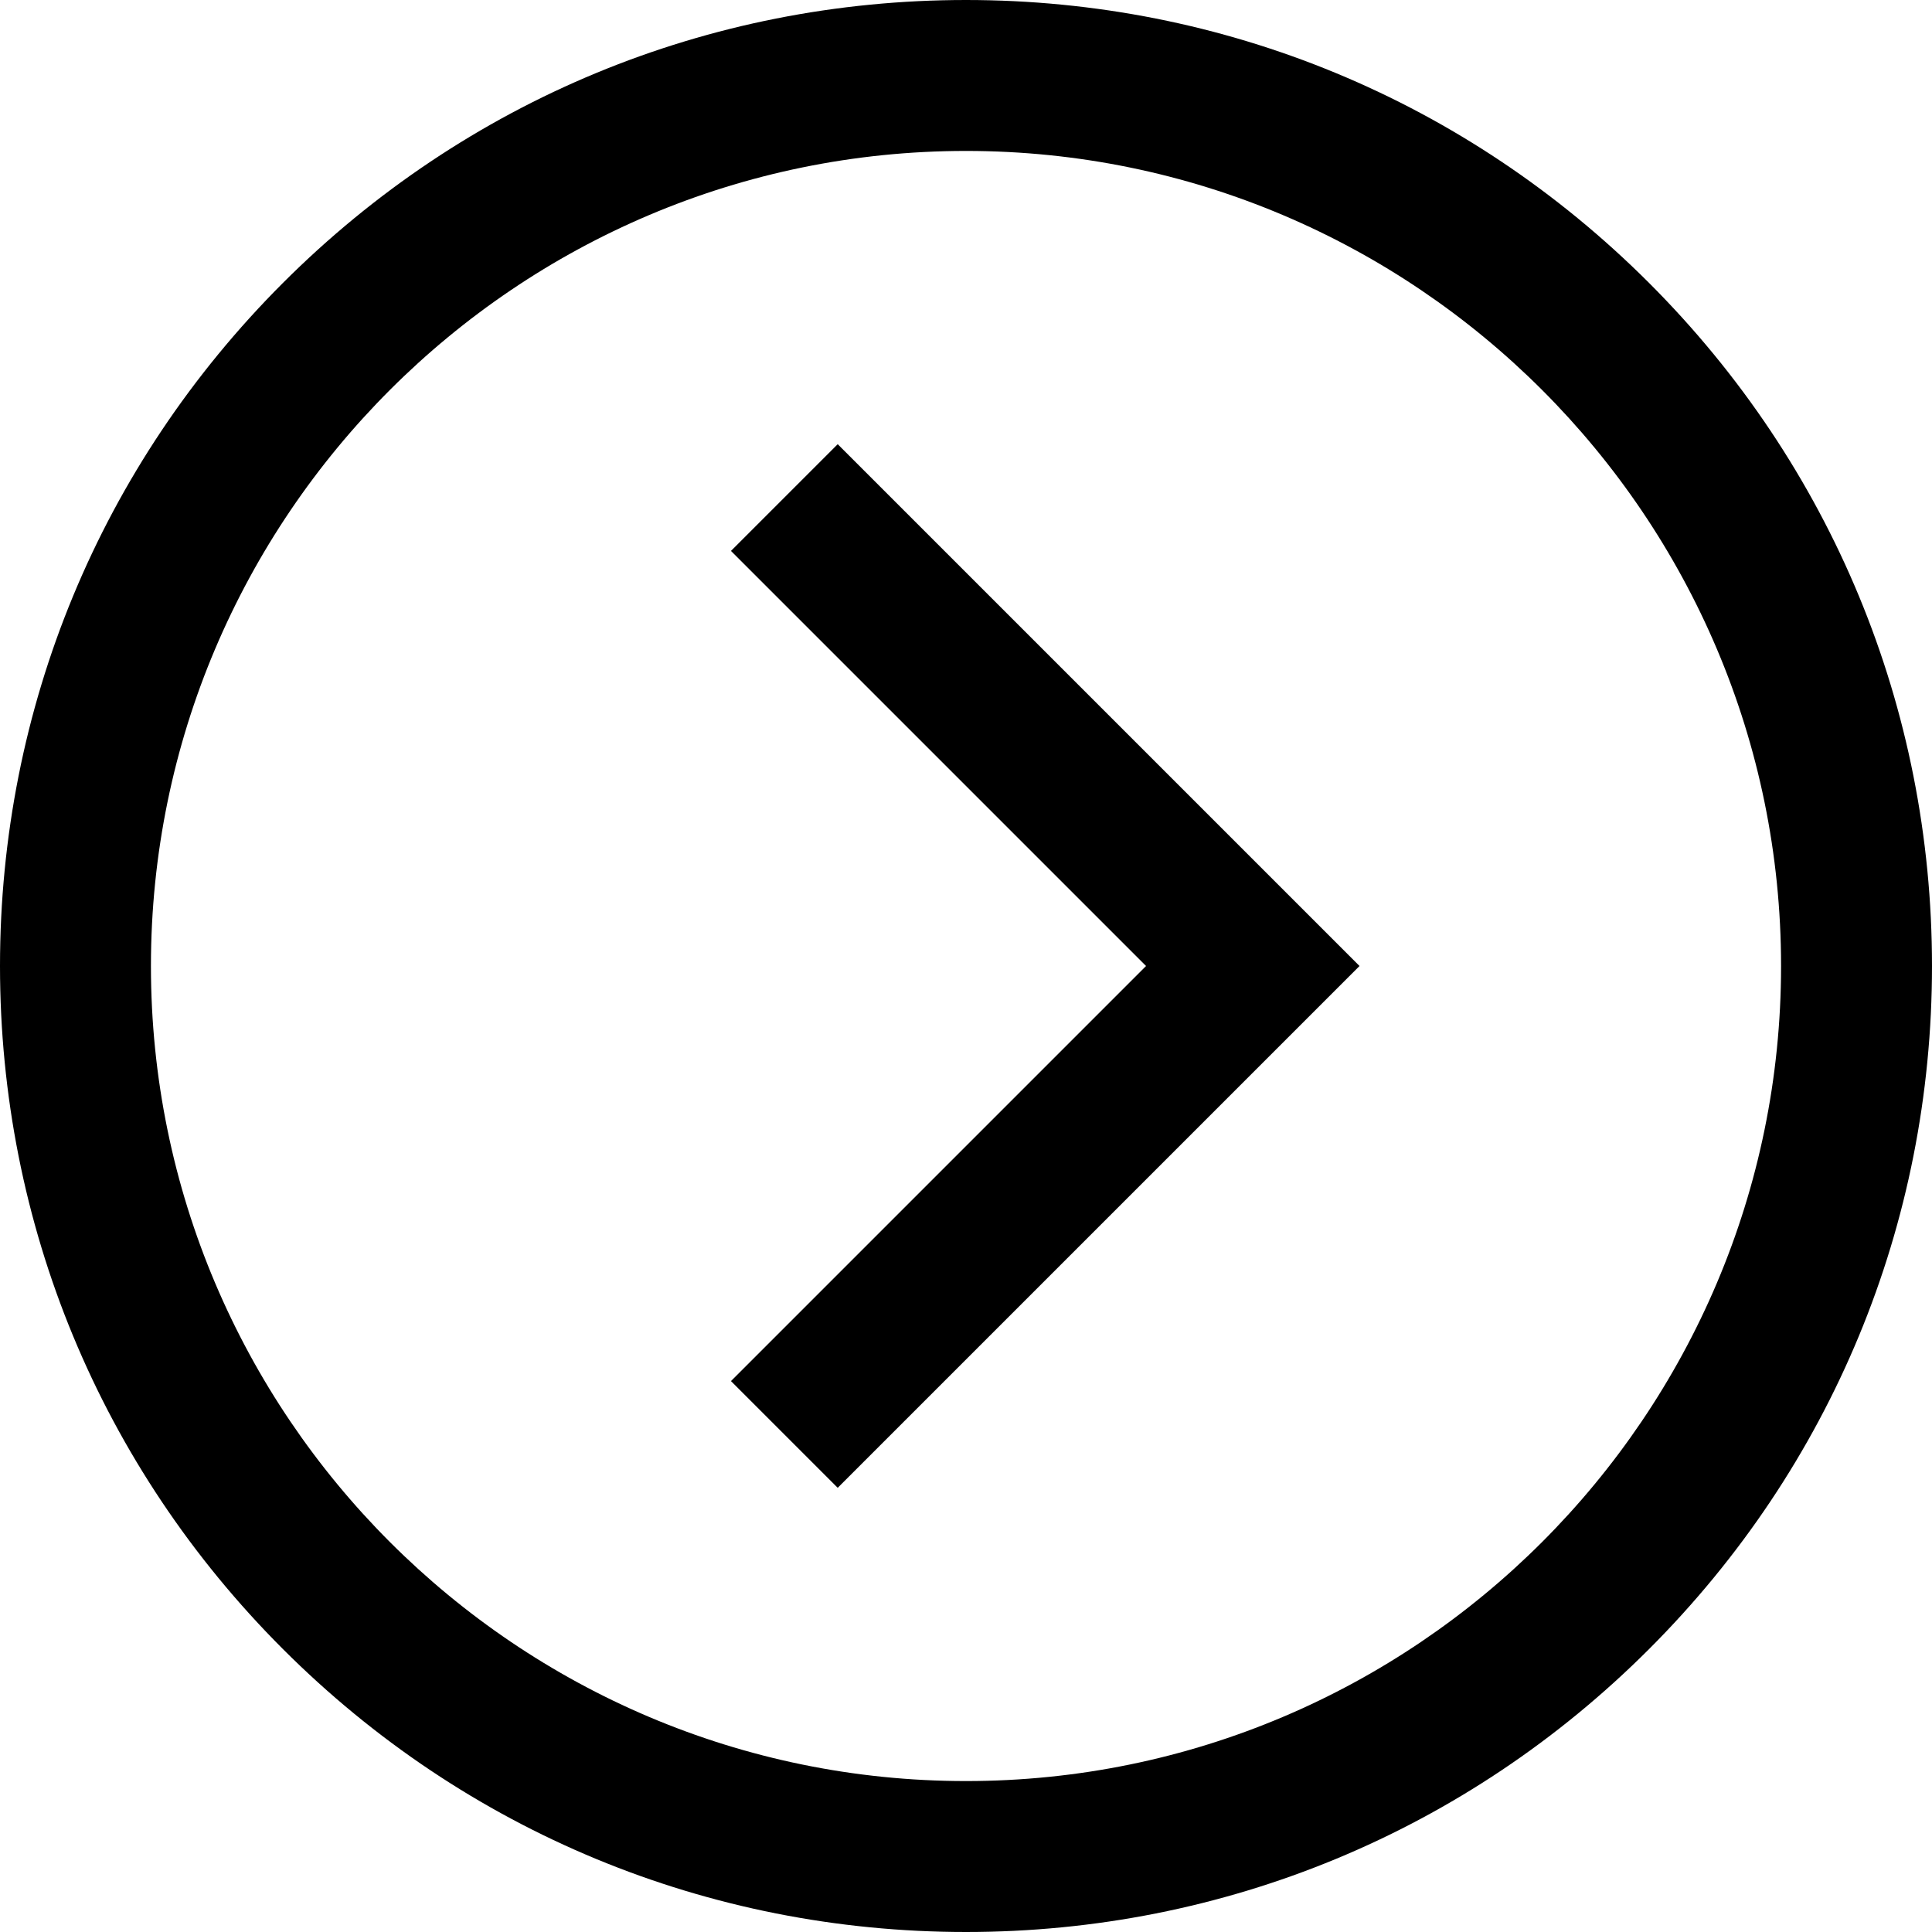
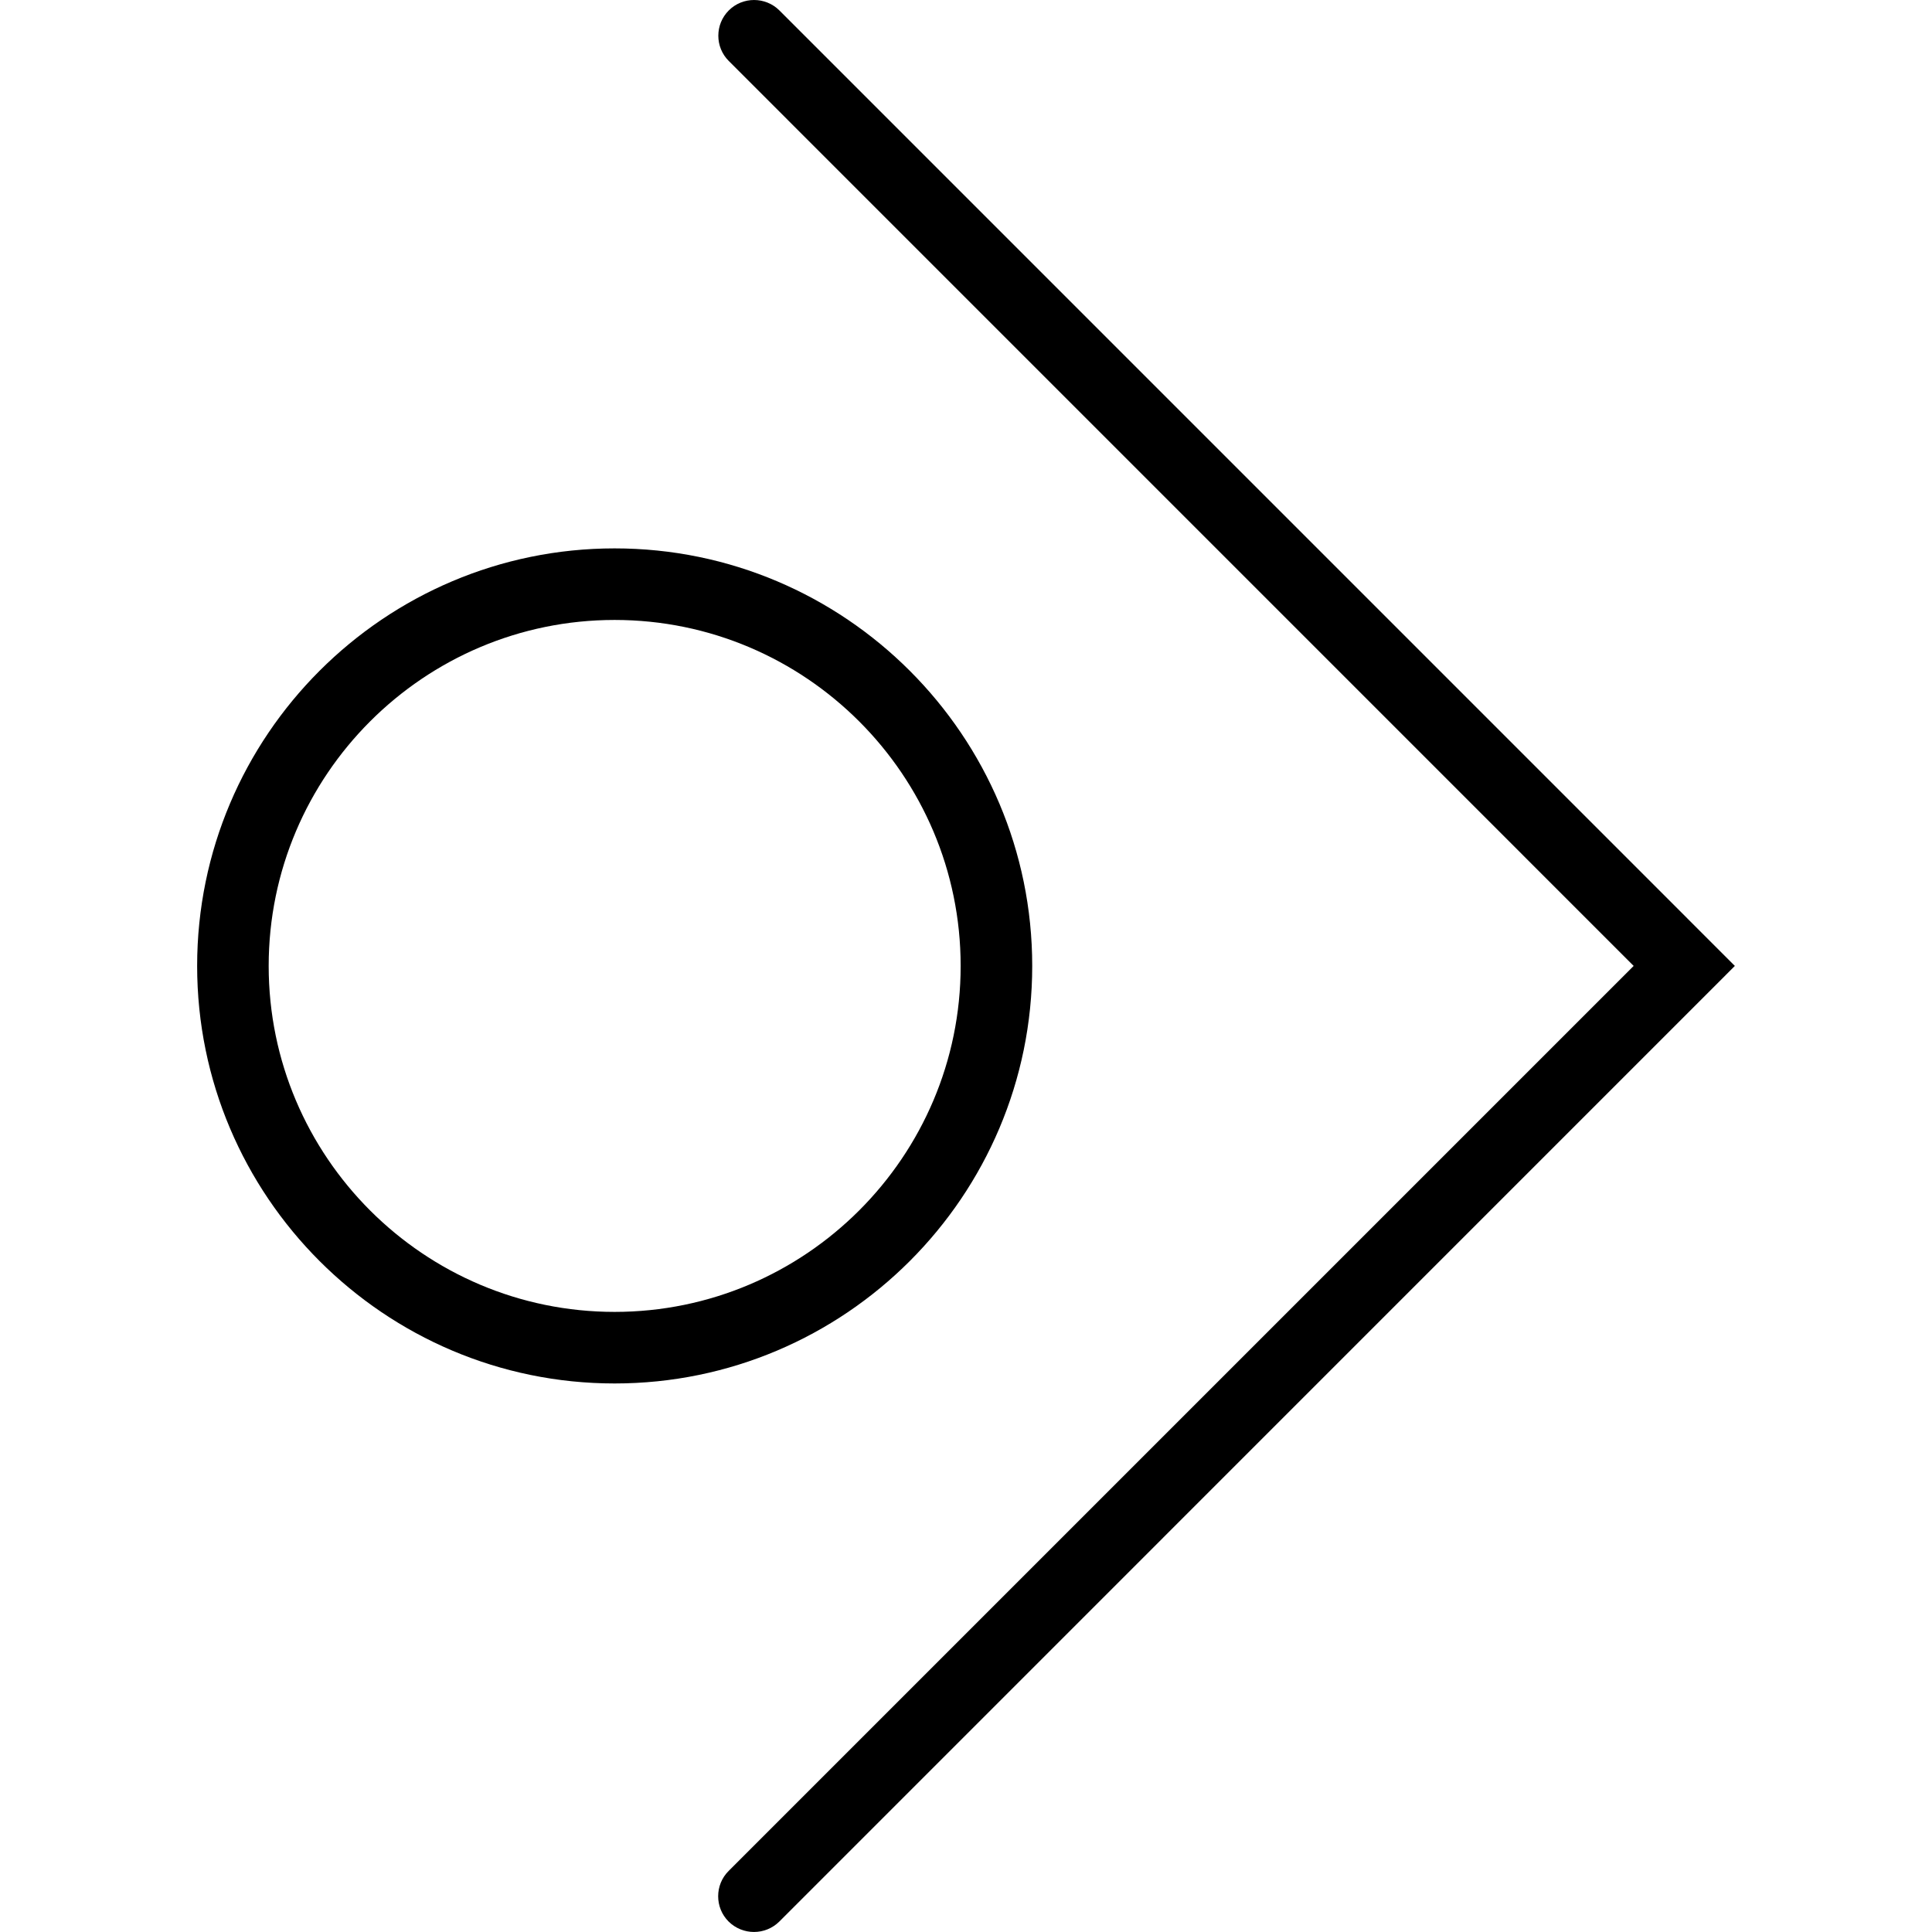
- <svg xmlns="http://www.w3.org/2000/svg" height="512pt" viewBox="0 0 512 512" width="512pt">
-   <path d="m256 512c-68.379 0-132.668-26.629-181.02-74.98-48.352-48.352-74.98-112.641-74.98-181.02s26.629-132.668 74.98-181.02c48.352-48.352 112.641-74.98 181.02-74.98s132.668 26.629 181.02 74.98c48.352 48.352 74.98 112.641 74.98 181.02s-26.629 132.668-74.98 181.02c-48.352 48.352-112.641 74.98-181.02 74.98zm0-472c-119.102 0-216 96.898-216 216s96.898 216 216 216 216-96.898 216-216-96.898-216-216-216zm104.285 216-138.285-138.285-28.285 28.285 110 110-110 110 28.285 28.285zm0 0" />
+ <svg xmlns="http://www.w3.org/2000/svg" version="1.1" id="Capa_1" x="0px" y="0px" width="63.063px" height="63.062px" viewBox="0 0 63.063 63.062" style="enable-background:new 0 0 63.063 63.062;" xml:space="preserve">
+   <g>
+     <g>
+       <g>
+         <path d="M24.61,63.062c-0.297,0-0.598-0.114-0.827-0.34c-0.455-0.454-0.455-1.198,0-1.651l29.542-29.542L23.789,1.991     c-0.456-0.453-0.456-1.196,0-1.651c0.453-0.453,1.195-0.453,1.651,0l31.188,31.189L25.437,62.723     C25.208,62.948,24.912,63.062,24.61,63.062z" />
+       </g>
+       <g>
+         <path d="M20.062,45.158c-7.514,0-13.627-6.113-13.627-13.629S12.548,17.9,20.062,17.9c7.52,0,13.631,6.113,13.631,13.629     S27.582,45.158,20.062,45.158z M20.062,20.236c-6.228,0-11.292,5.066-11.292,11.293s5.064,11.293,11.292,11.293     c6.227,0,11.295-5.066,11.295-11.293S26.29,20.236,20.062,20.236z" />
+       </g>
+     </g>
+   </g>
+   <g>
+ </g>
+   <g>
+ </g>
+   <g>
+ </g>
+   <g>
+ </g>
+   <g>
+ </g>
+   <g>
+ </g>
+   <g>
+ </g>
+   <g>
+ </g>
+   <g>
+ </g>
+   <g>
+ </g>
+   <g>
+ </g>
+   <g>
+ </g>
+   <g>
+ </g>
+   <g>
+ </g>
+   <g>
+ </g>
</svg>
